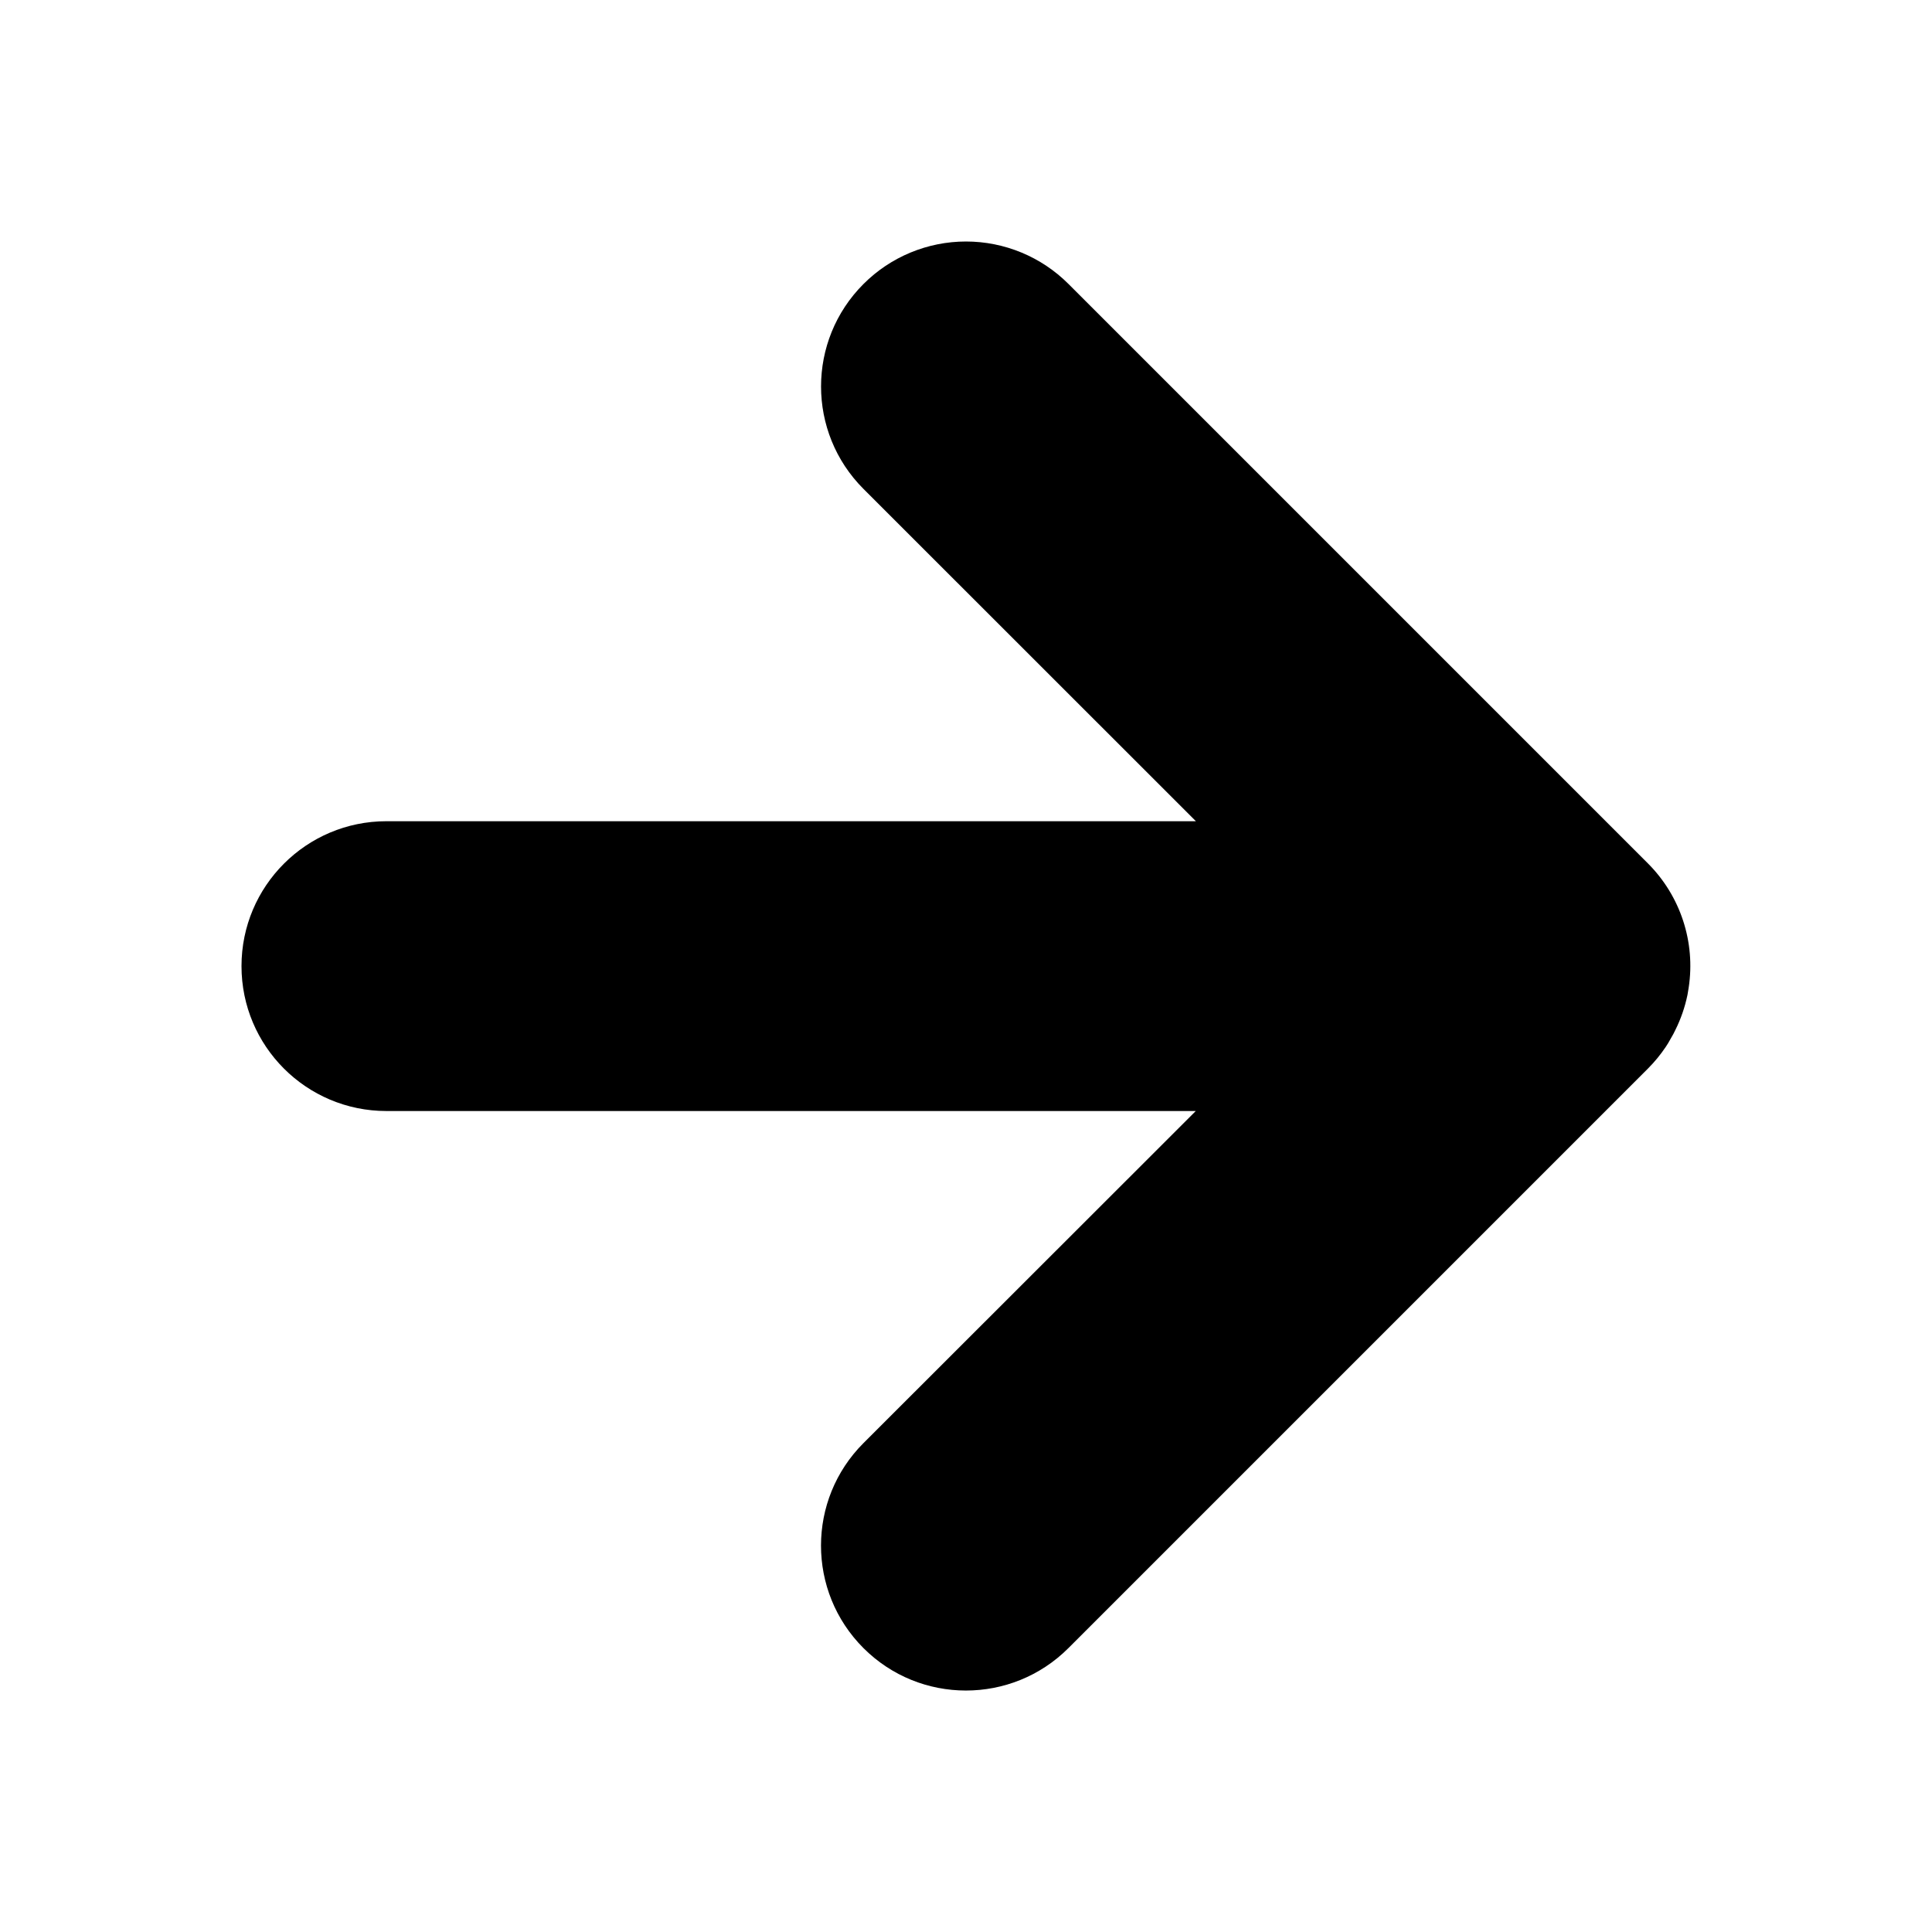
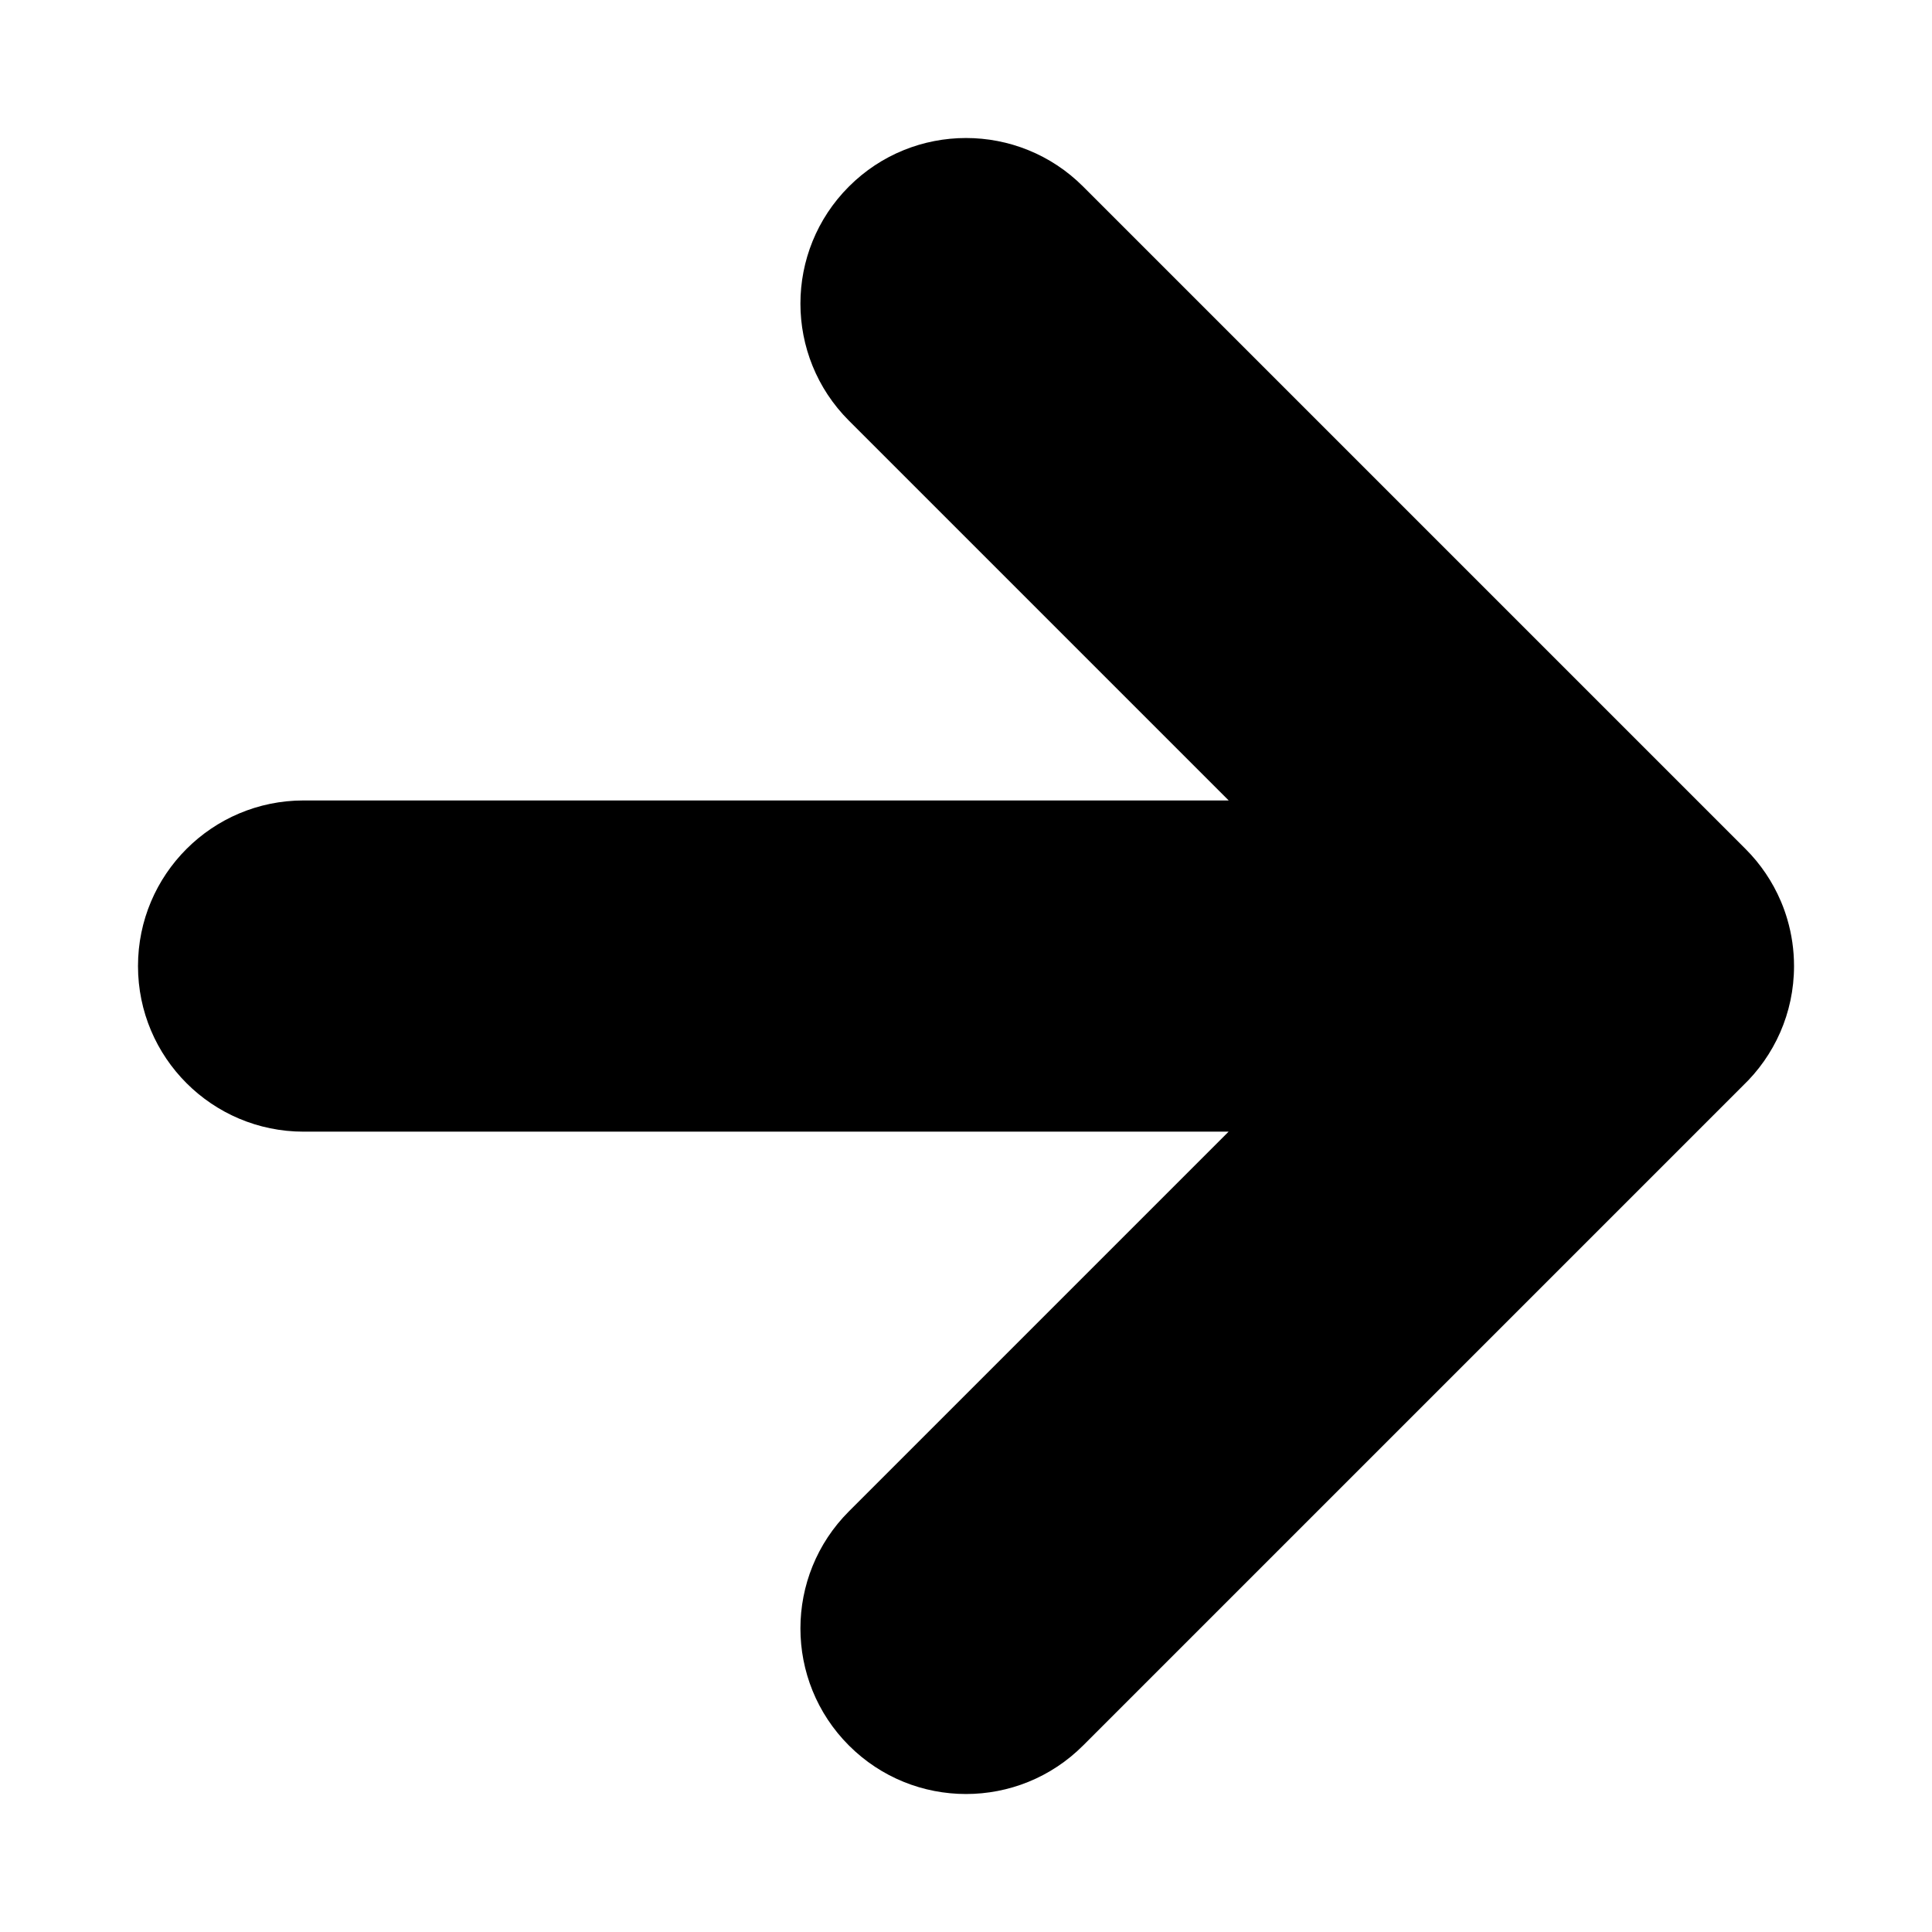
- <svg xmlns="http://www.w3.org/2000/svg" width="16" height="16" viewBox="0 0 16 16" fill="none">
-   <path d="M7.151 2.352a1.2 1.2 0 0 1 1.698 0l4.8 4.8a1.2 1.2 0 0 1 .336 1.027l-.01.06q-.032.154-.101.292l-.016.032-.025.044q-.017.032-.038.063a1.2 1.2 0 0 1-.147.179l-4.8 4.8a1.2 1.2 0 1 1-1.697-1.698l2.752-2.75H3.2a1.2 1.2 0 0 1 0-2.4h6.704L7.151 4.049a1.2 1.2 0 0 1 0-1.697" fill="currentColor" />
+ <svg xmlns="http://www.w3.org/2000/svg" viewBox="0 0 512 512" fill="none">
+   <path d="M224.975 49.429c17.138-17.139 44.919-17.139 62.057 0l175.546 175.546a43.8 43.8 0 0 1 9.347 13.817l.146.349q.125.298.243.598.1.25.197.5l.147.388q.133.356.261.716l.09.257q.141.407.275.818l.044.136a39 39 0 0 1 .306.988 43.9 43.9 0 0 1 1.802 12.473c0 12.497-5.225 23.774-13.608 31.767L287.032 462.578c-17.138 17.138-44.919 17.138-62.057 0s-17.139-44.92 0-62.059l100.618-100.618H80.458c-24.238 0-43.887-19.649-43.887-43.886s19.65-43.887 43.887-43.887h245.158L224.975 111.486c-17.139-17.138-17.139-44.919 0-62.057" fill="currentColor" />
</svg>
